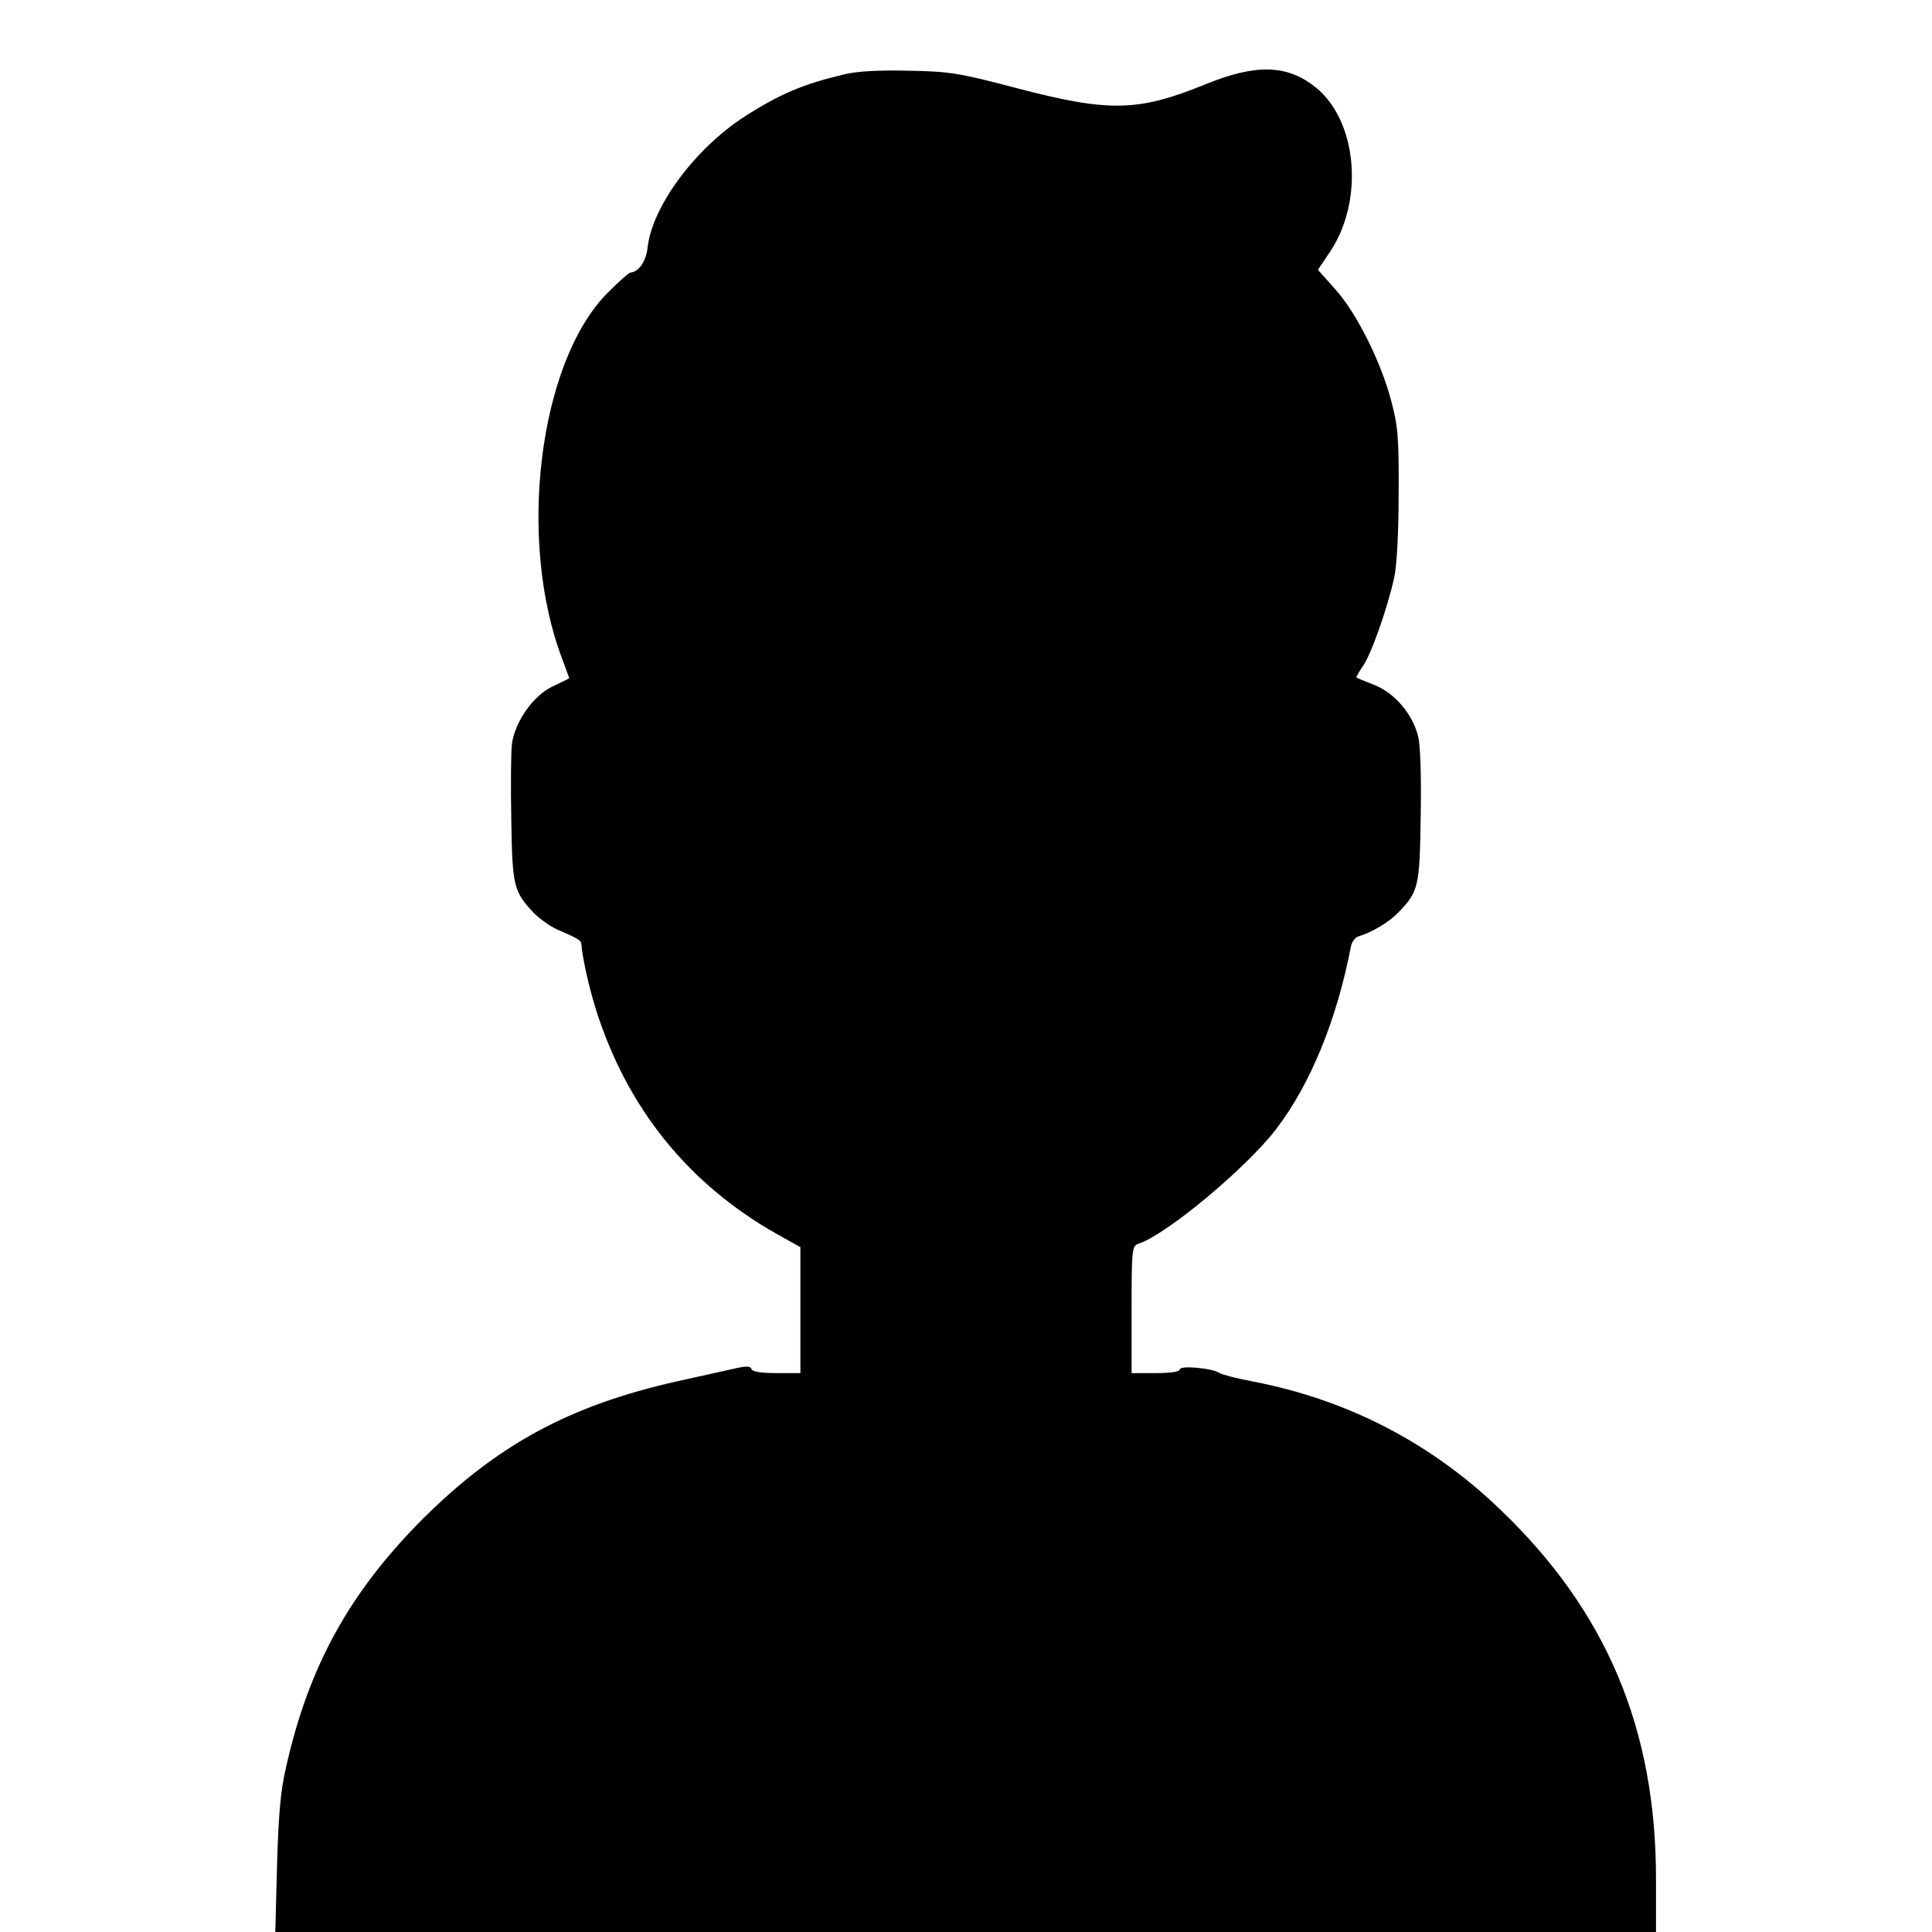
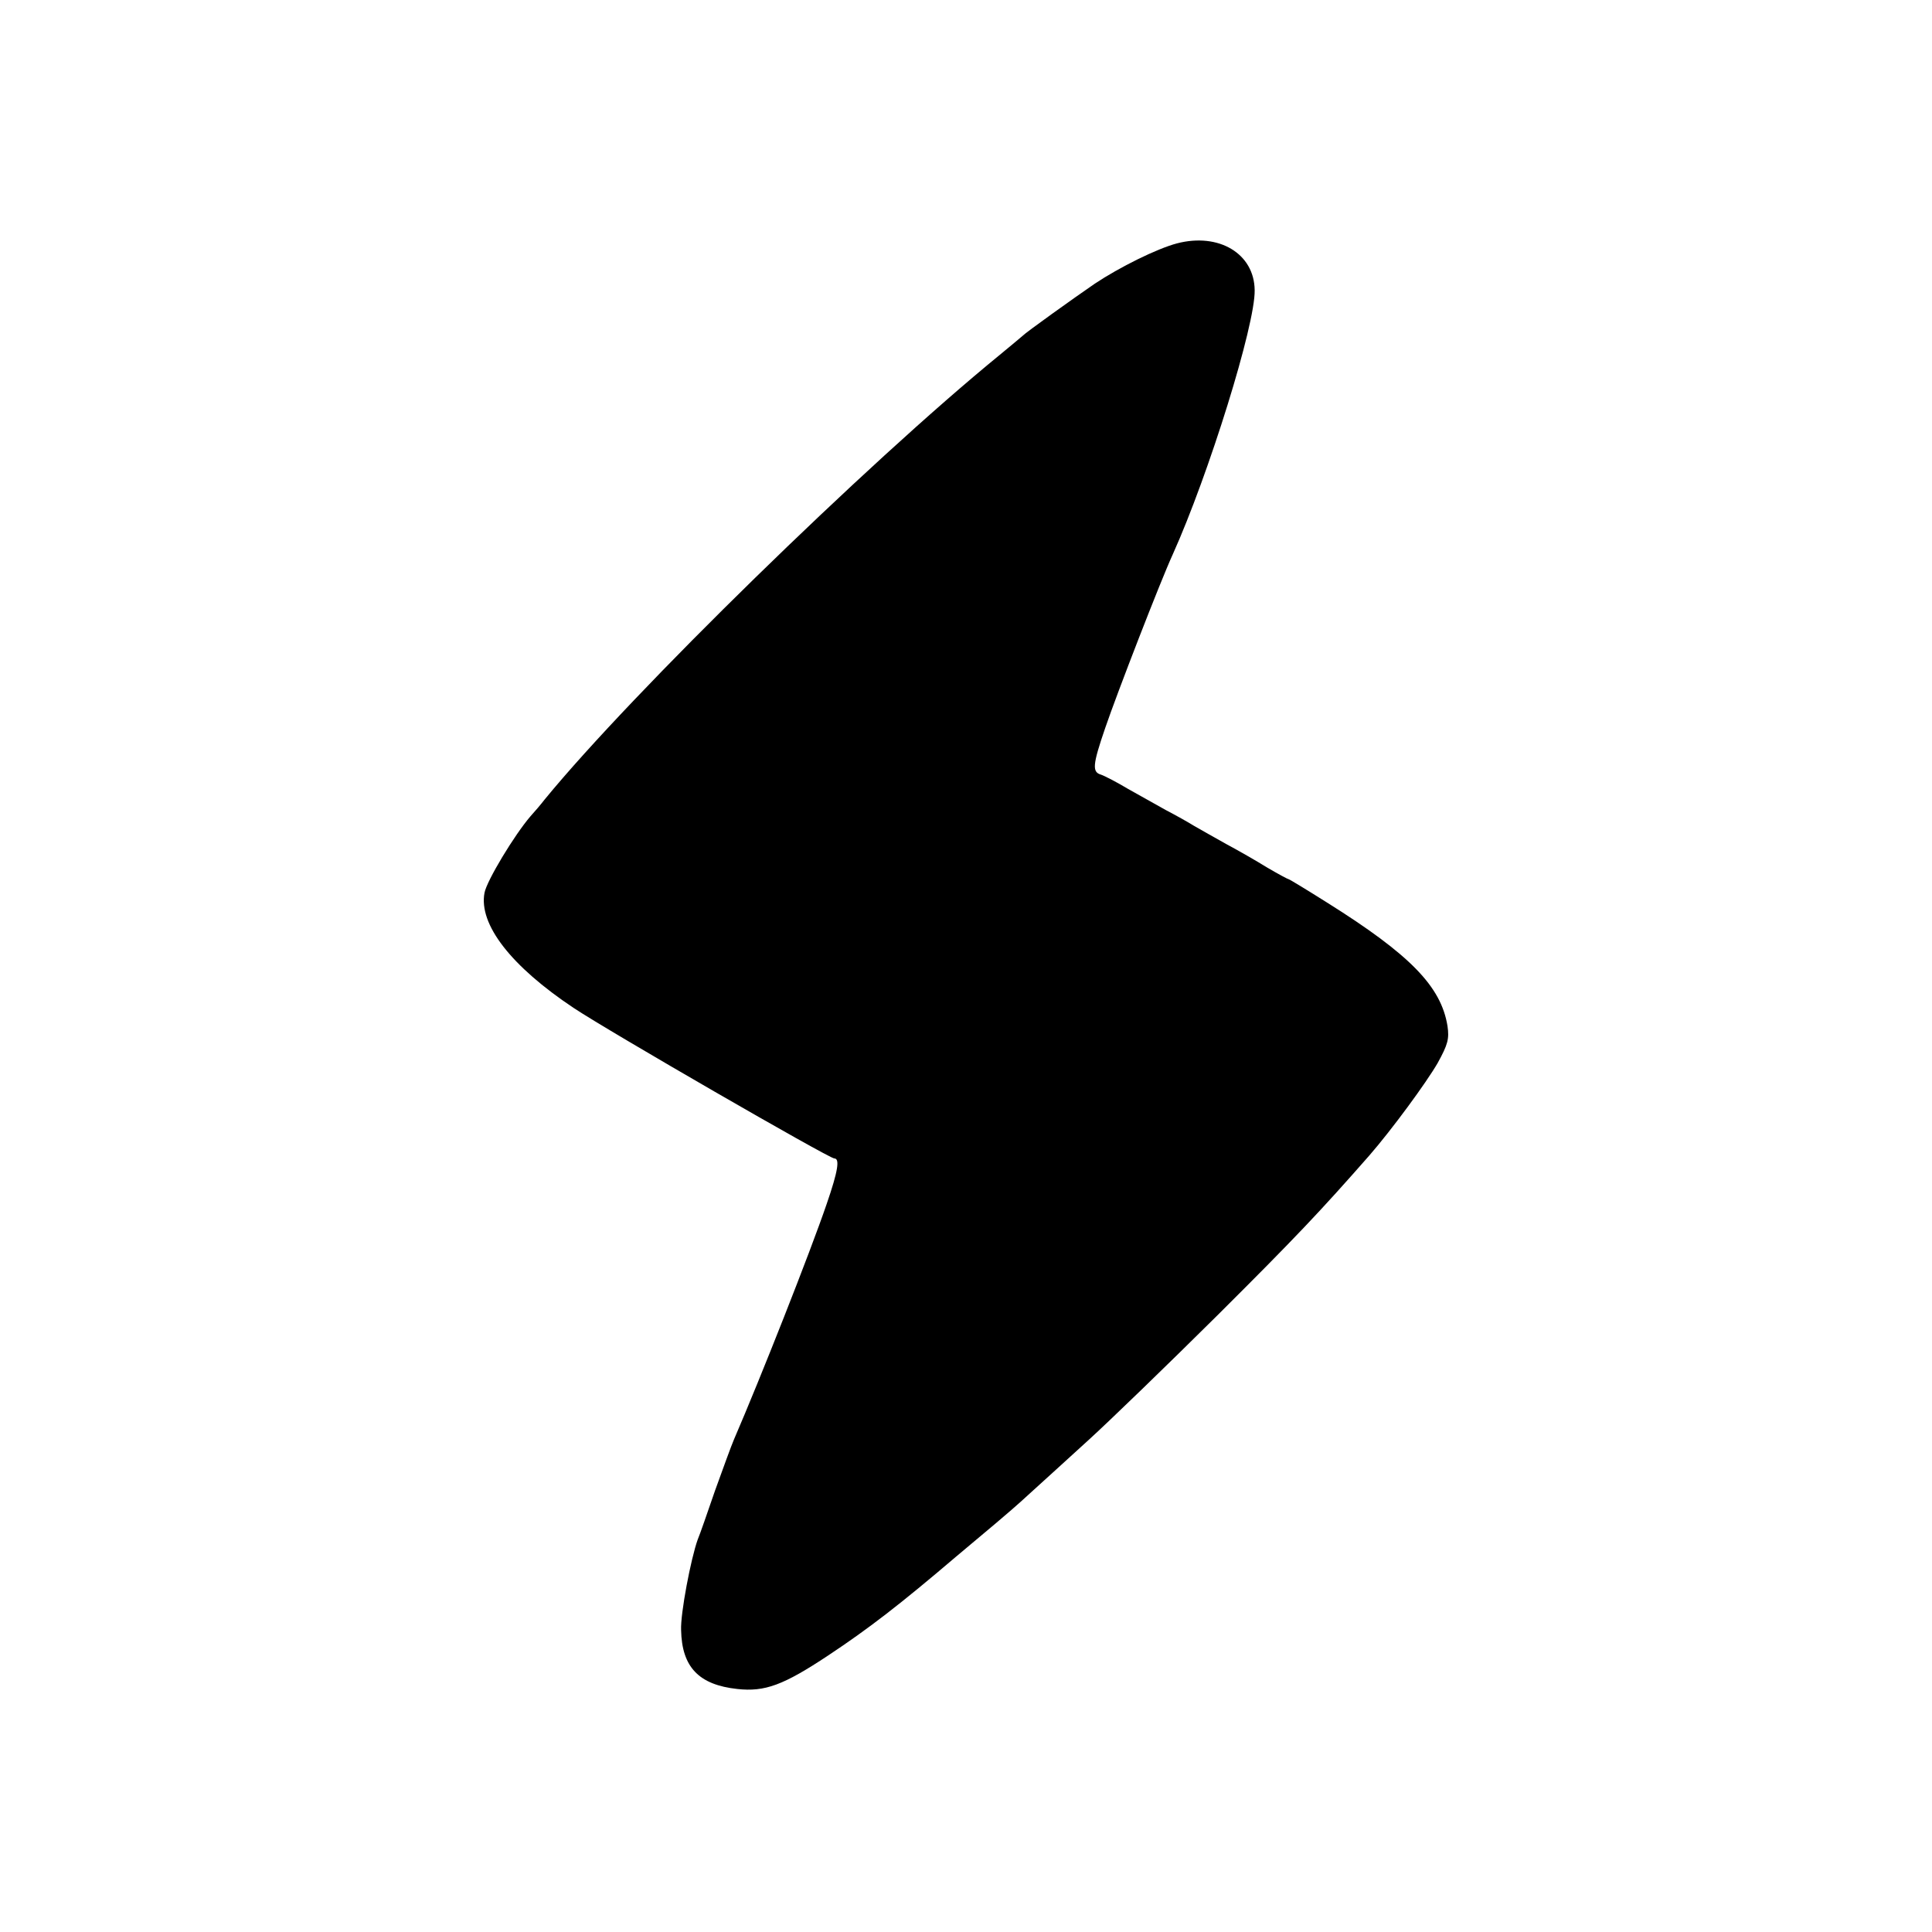
- <svg xmlns="http://www.w3.org/2000/svg" version="1.0" width="560pt" height="560pt" viewBox="0 0 560 560" preserveAspectRatio="xMidYMid meet">
-   <g transform="translate(0,560) scale(0.1,-0.1)" fill="#000000" stroke="none">
-     <path d="M2445 5384 c-117 -28 -184 -56 -287 -122 -144 -93 -268 -261 -281 -380 -4 -39 -26 -71 -50 -72 -4 0 -34 -27 -67 -60 -198 -201 -262 -716 -130 -1061 11 -30 20 -54 20 -55 0 0 -21 -11 -47 -23 -56 -26 -109 -100 -119 -166 -3 -23 -4 -122 -2 -221 3 -195 7 -208 66 -271 17 -17 48 -39 69 -48 58 -25 68 -31 68 -41 3 -38 21 -122 42 -189 90 -286 268 -507 525 -652 l68 -38 0 -182 0 -183 -69 0 c-44 0 -71 4 -73 12 -3 9 -16 9 -54 0 -27 -6 -100 -22 -162 -36 -312 -70 -521 -184 -738 -400 -212 -213 -330 -428 -395 -719 -16 -68 -22 -142 -26 -284 l-5 -193 2001 0 2001 0 0 154 c0 436 -144 777 -453 1072 -200 192 -440 316 -712 369 -49 9 -94 21 -100 25 -17 14 -115 23 -115 11 0 -7 -27 -11 -70 -11 l-70 0 0 184 c0 175 1 185 20 191 79 25 311 218 398 331 100 130 177 318 218 532 3 13 12 25 22 28 40 12 88 41 115 69 59 61 62 74 65 281 2 119 -1 207 -8 232 -17 64 -68 123 -125 146 -28 11 -52 21 -53 22 -2 1 6 15 17 31 24 32 72 168 92 258 8 37 13 131 13 245 1 161 -2 196 -22 270 -30 113 -100 253 -162 322 l-50 56 35 52 c100 149 79 382 -43 478 -82 65 -172 67 -317 8 -197 -80 -279 -82 -550 -11 -163 43 -192 48 -310 50 -87 2 -150 -1 -190 -11z" />
+ <svg xmlns="http://www.w3.org/2000/svg" version="1.0" width="512pt" height="512pt" viewBox="0 0 512 512" preserveAspectRatio="xMidYMid meet">
+   <g transform="translate(0,512) scale(0.1,-0.1)" fill="#000000" stroke="none">
+     <path d="M3119 4475 c-53 -14 -152 -63 -218 -107 -54 -37 -184 -130 -191 -138 -3 -3 -30 -25 -60 -50 -355 -290 -974 -895 -1206 -1178 -10 -13 -27 -33 -38 -45 -43 -50 -116 -171 -122 -203 -16 -84 71 -195 236 -305 93 -62 677 -399 691 -399 15 0 10 -33 -20 -120 -44 -129 -176 -463 -246 -625 -7 -16 -29 -77 -50 -135 -20 -58 -40 -116 -46 -130 -18 -50 -46 -196 -44 -240 2 -98 47 -145 149 -156 73 -8 122 10 241 89 107 71 190 135 339 262 39 33 87 73 106 89 19 16 60 51 90 79 30 27 100 91 155 141 55 50 208 198 340 329 208 207 275 278 404 425 60 69 151 193 181 245 27 49 31 64 26 98 -17 105 -99 189 -319 327 -54 34 -100 62 -102 62 -2 0 -28 14 -57 31 -29 18 -78 46 -108 62 -30 17 -68 38 -85 48 -16 10 -50 29 -75 42 -25 14 -70 39 -100 56 -30 18 -63 35 -72 38 -24 7 -23 25 11 124 31 91 146 388 179 460 95 211 219 609 217 700 -1 97 -95 153 -206 124z" />
  </g>
</svg>
